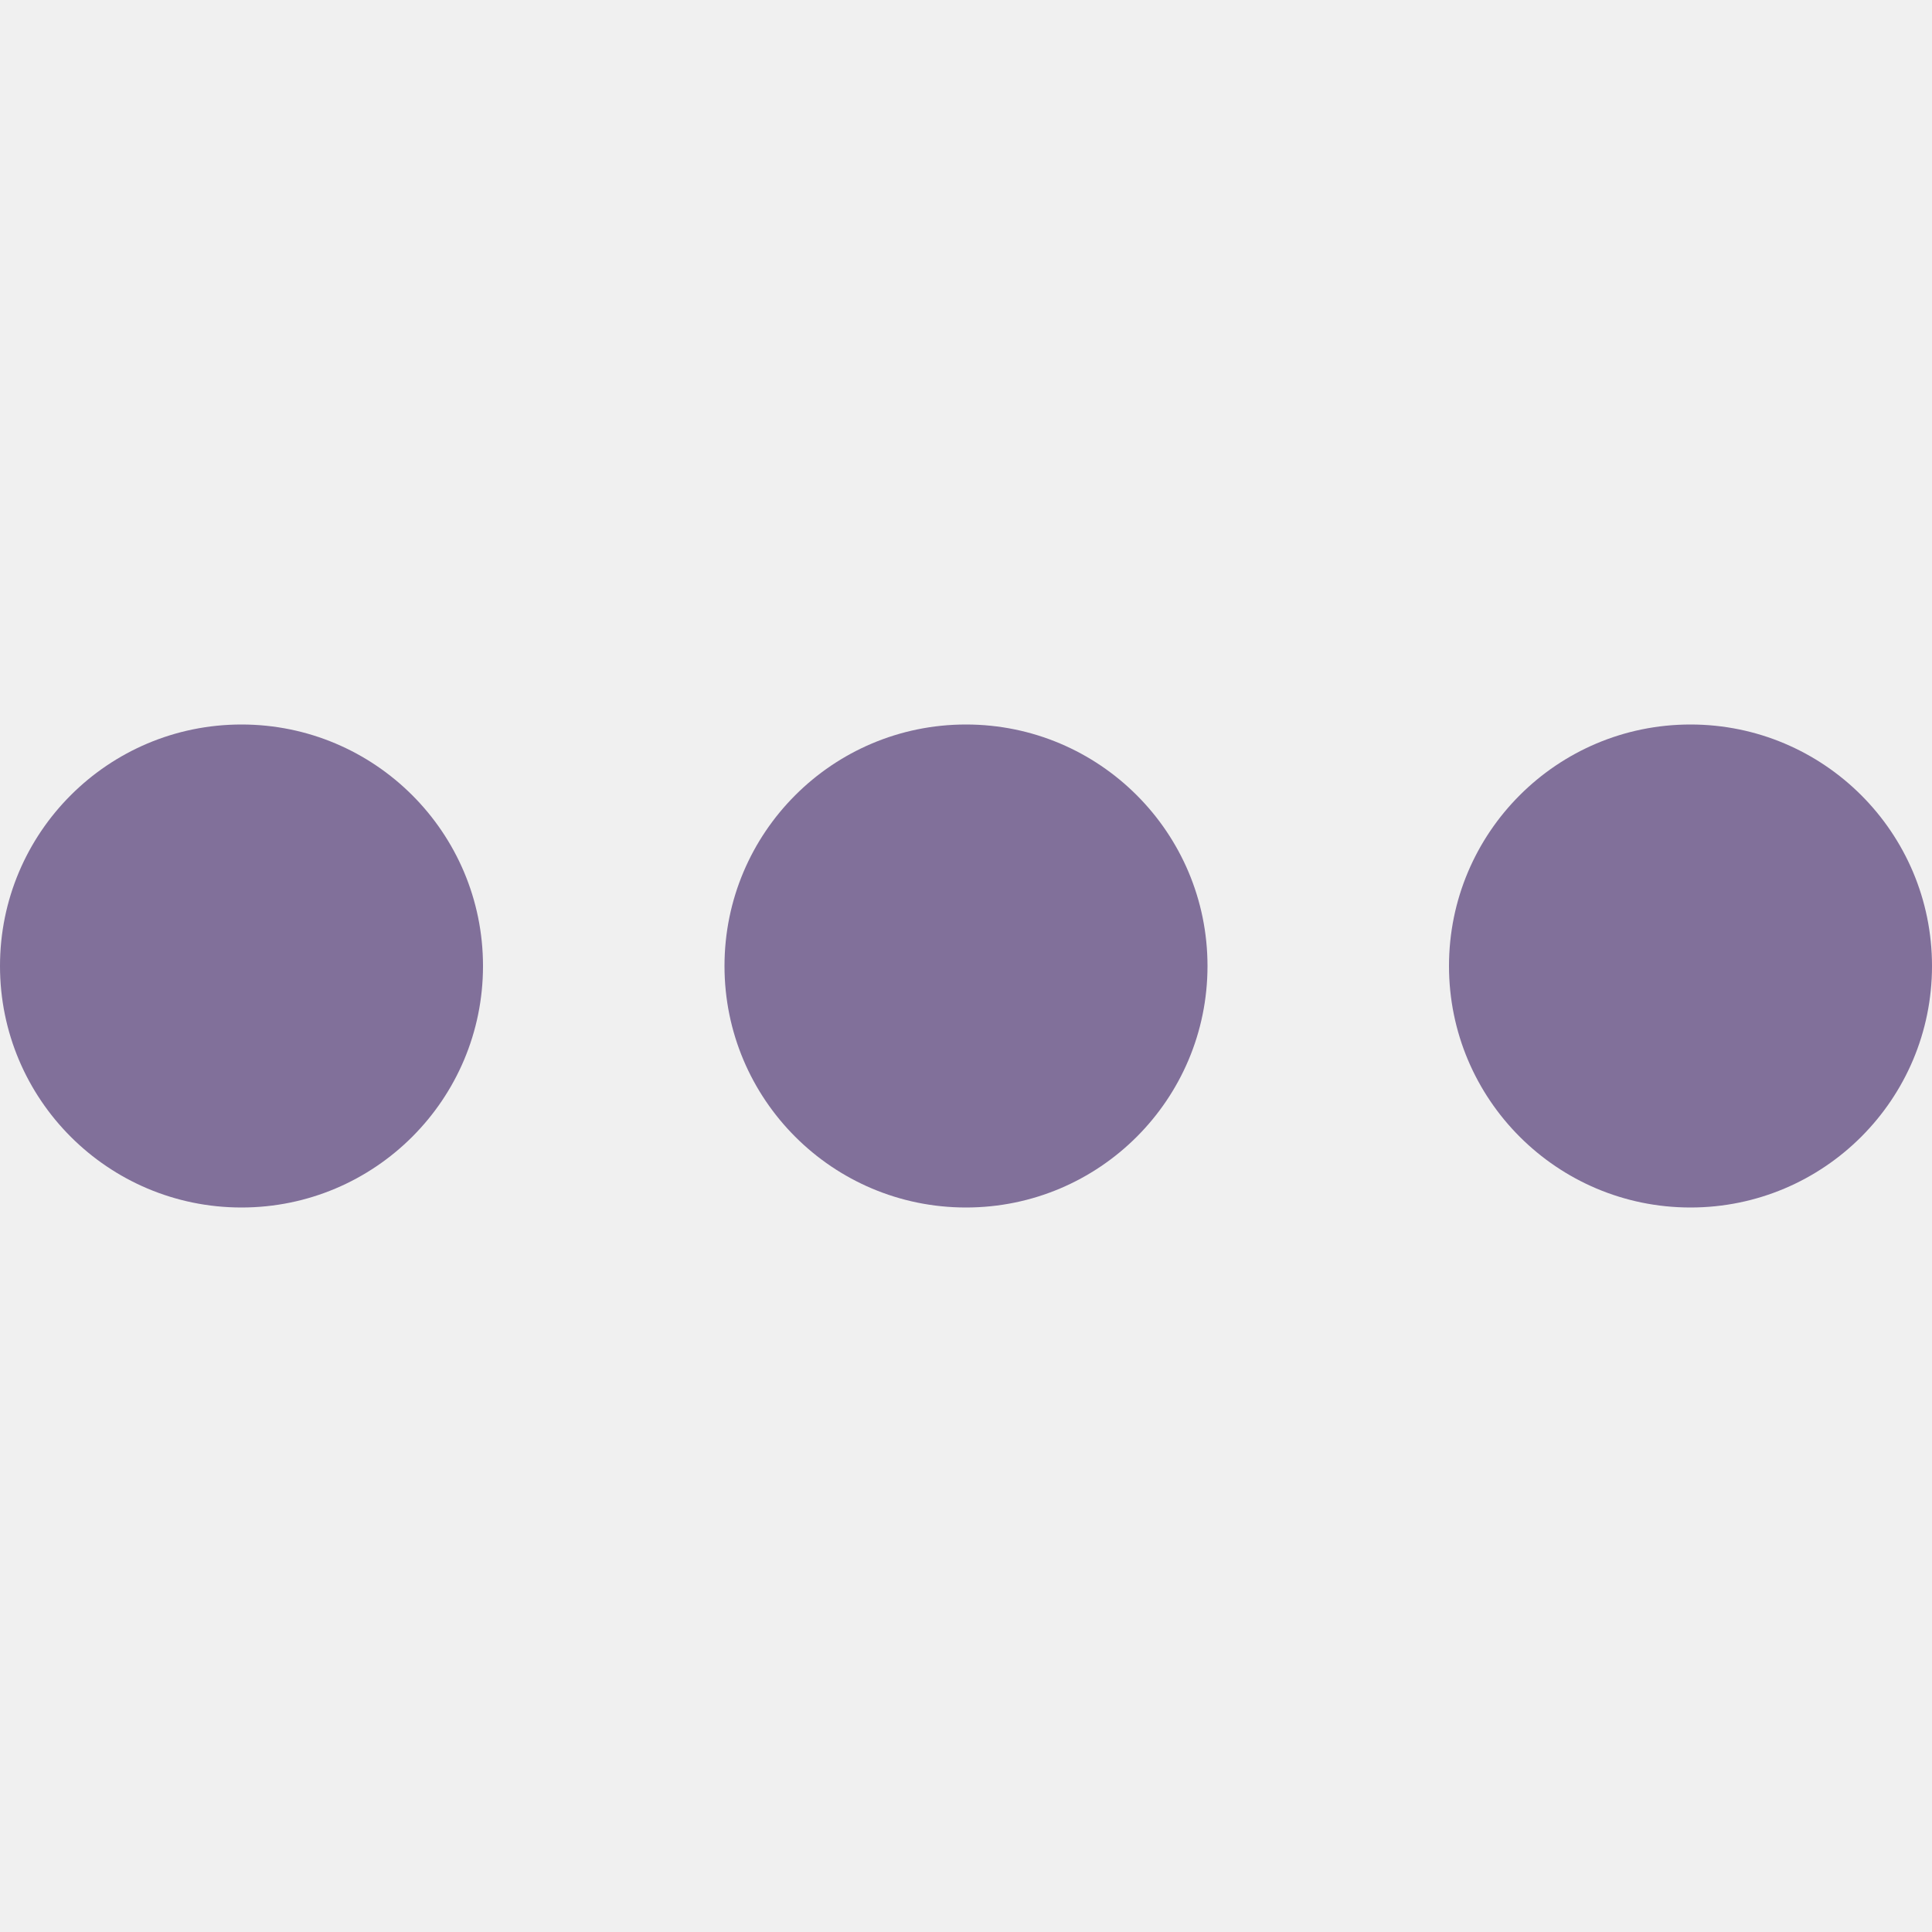
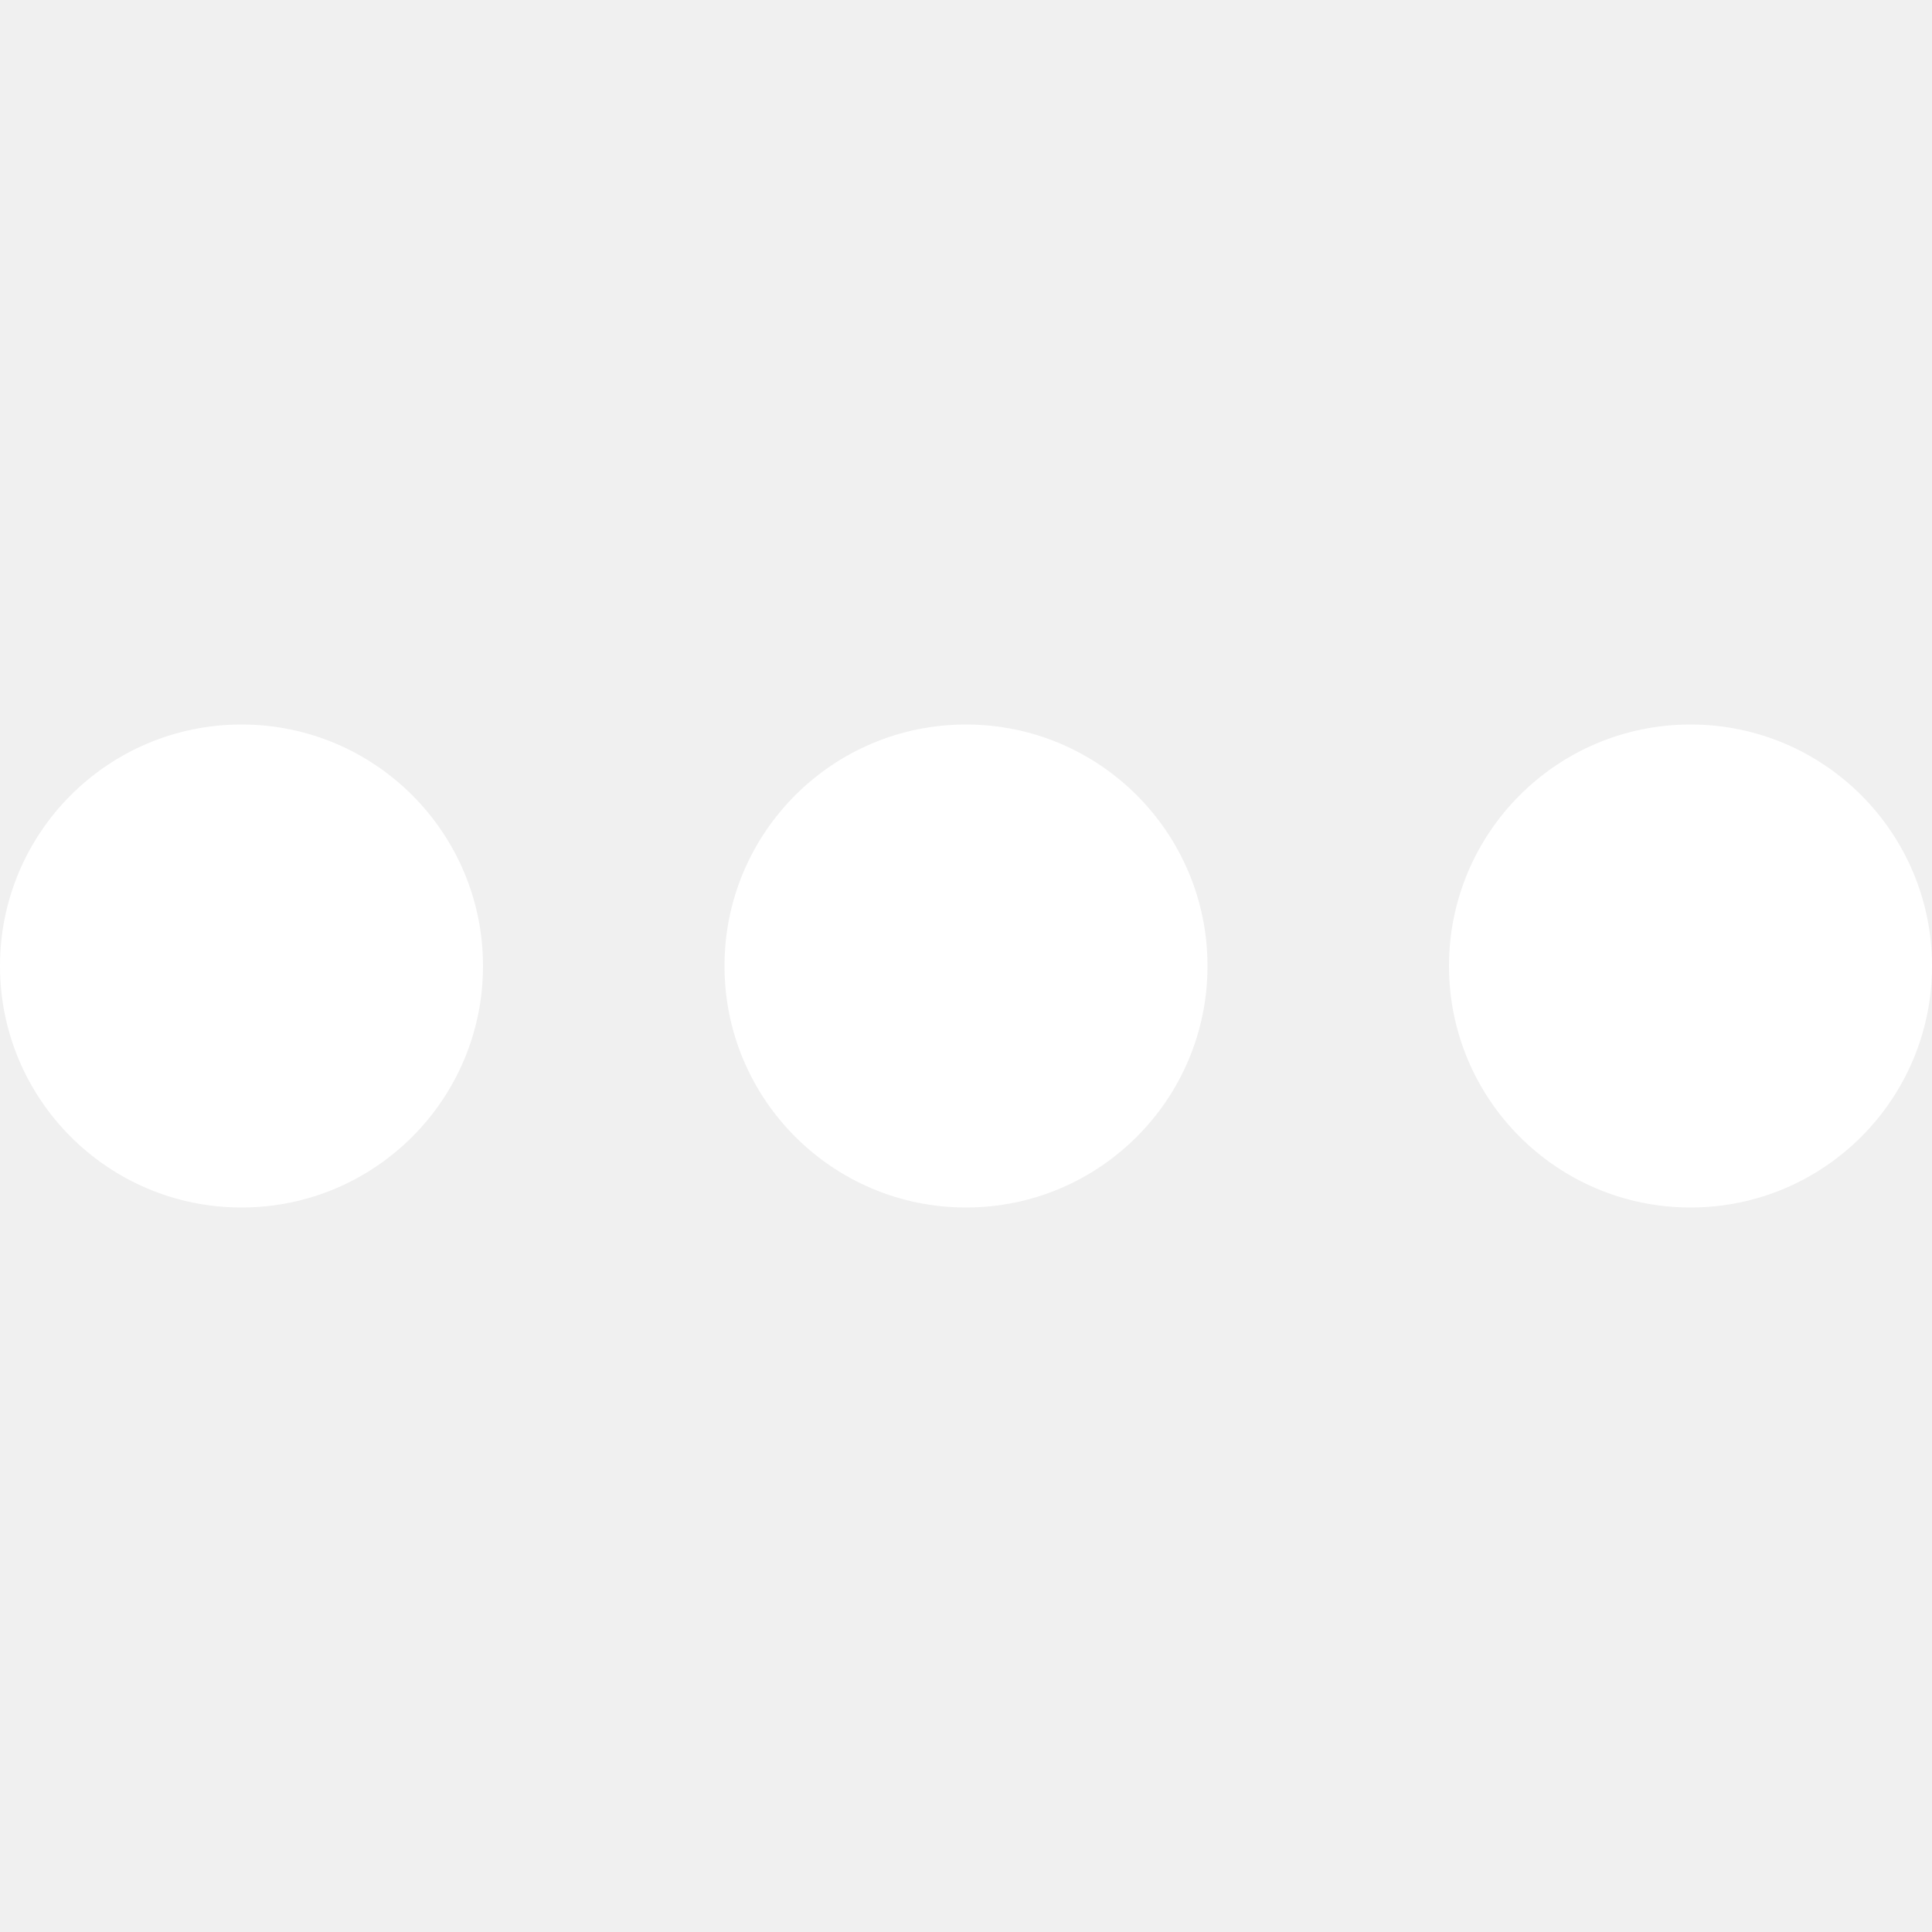
<svg xmlns="http://www.w3.org/2000/svg" height="512pt" viewBox="0 -192 512 512" width="512pt">
-   <path fill="#81709A" d="m320 64c0 35.348-28.652 64-64 64s-64-28.652-64-64 28.652-64 64-64 64 28.652 64 64zm0 0" />
-   <path fill="#81709A" d="m128 64c0 35.348-28.652 64-64 64s-64-28.652-64-64 28.652-64 64-64 64 28.652 64 64zm0 0" />
-   <path fill="#81709A" d="m512 64c0 35.348-28.652 64-64 64s-64-28.652-64-64 28.652-64 64-64 64 28.652 64 64zm0 0" />
+   <path fill="#ffffff" d="m320 64c0 35.348-28.652 64-64 64s-64-28.652-64-64 28.652-64 64-64 64 28.652 64 64zm0 0" />
+   <path fill="#ffffff" d="m128 64c0 35.348-28.652 64-64 64s-64-28.652-64-64 28.652-64 64-64 64 28.652 64 64zm0 0" />
+   <path fill="#ffffff" d="m512 64c0 35.348-28.652 64-64 64s-64-28.652-64-64 28.652-64 64-64 64 28.652 64 64zm0 0" />
</svg>
